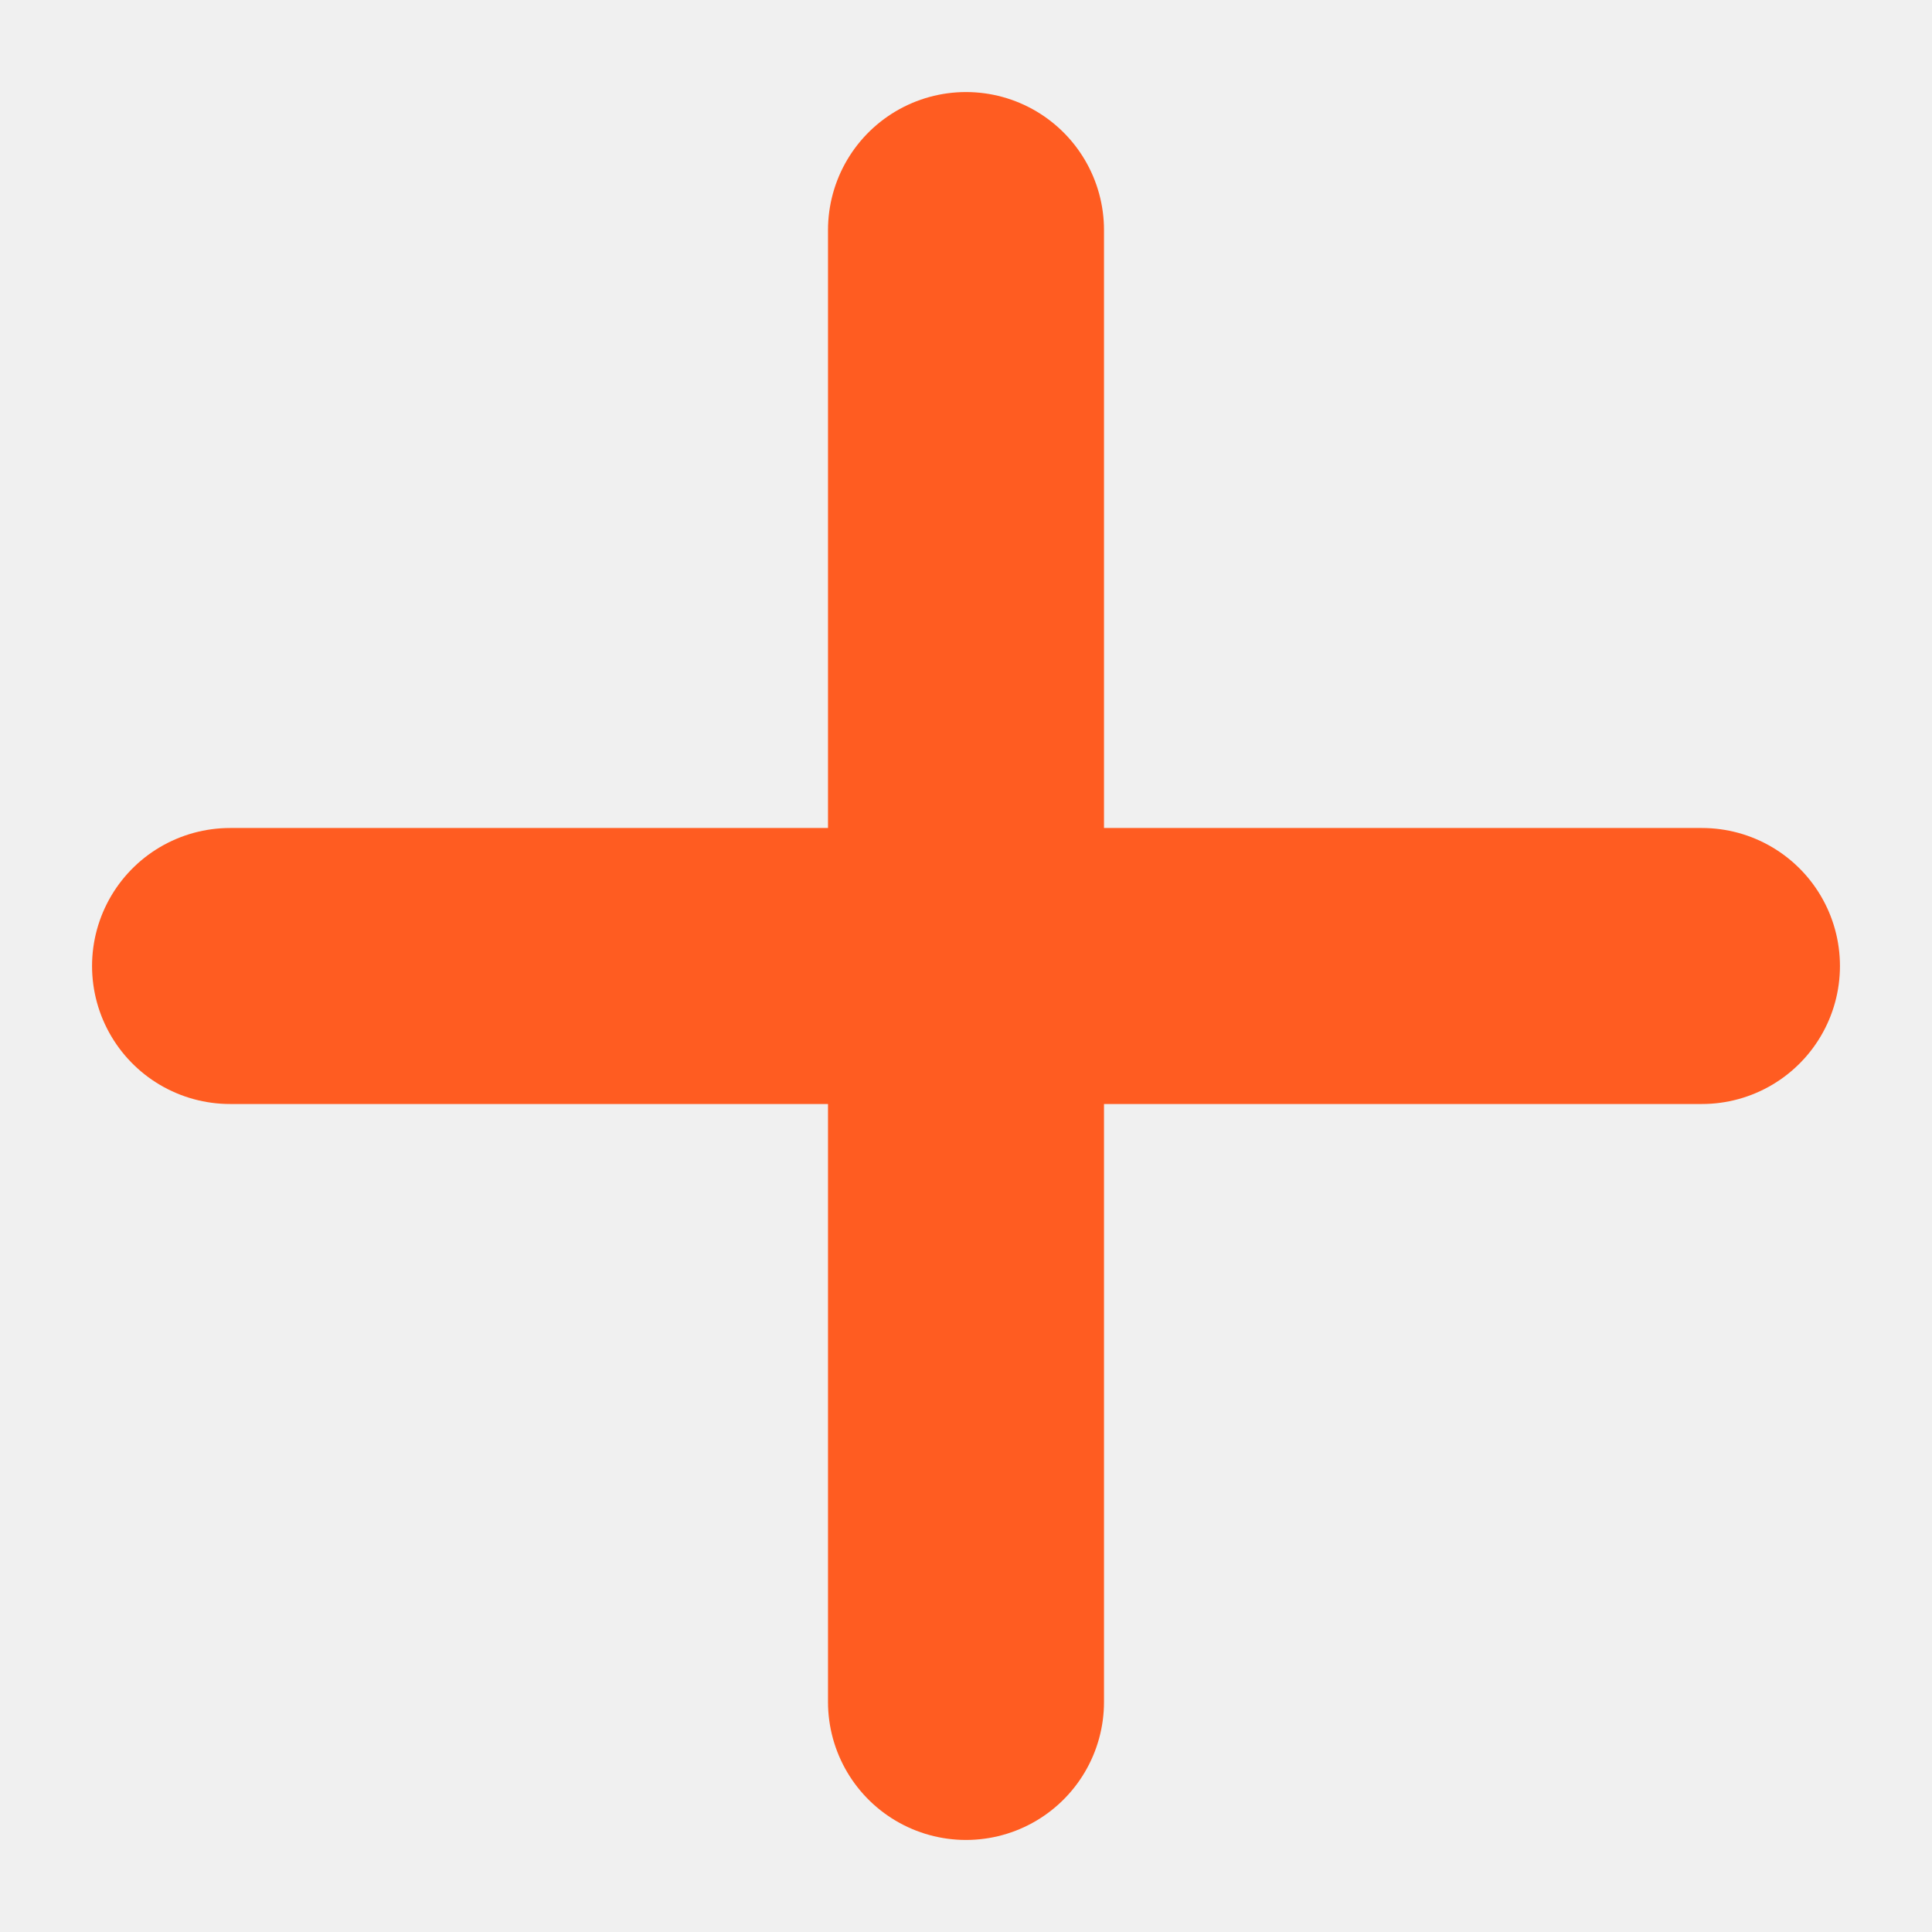
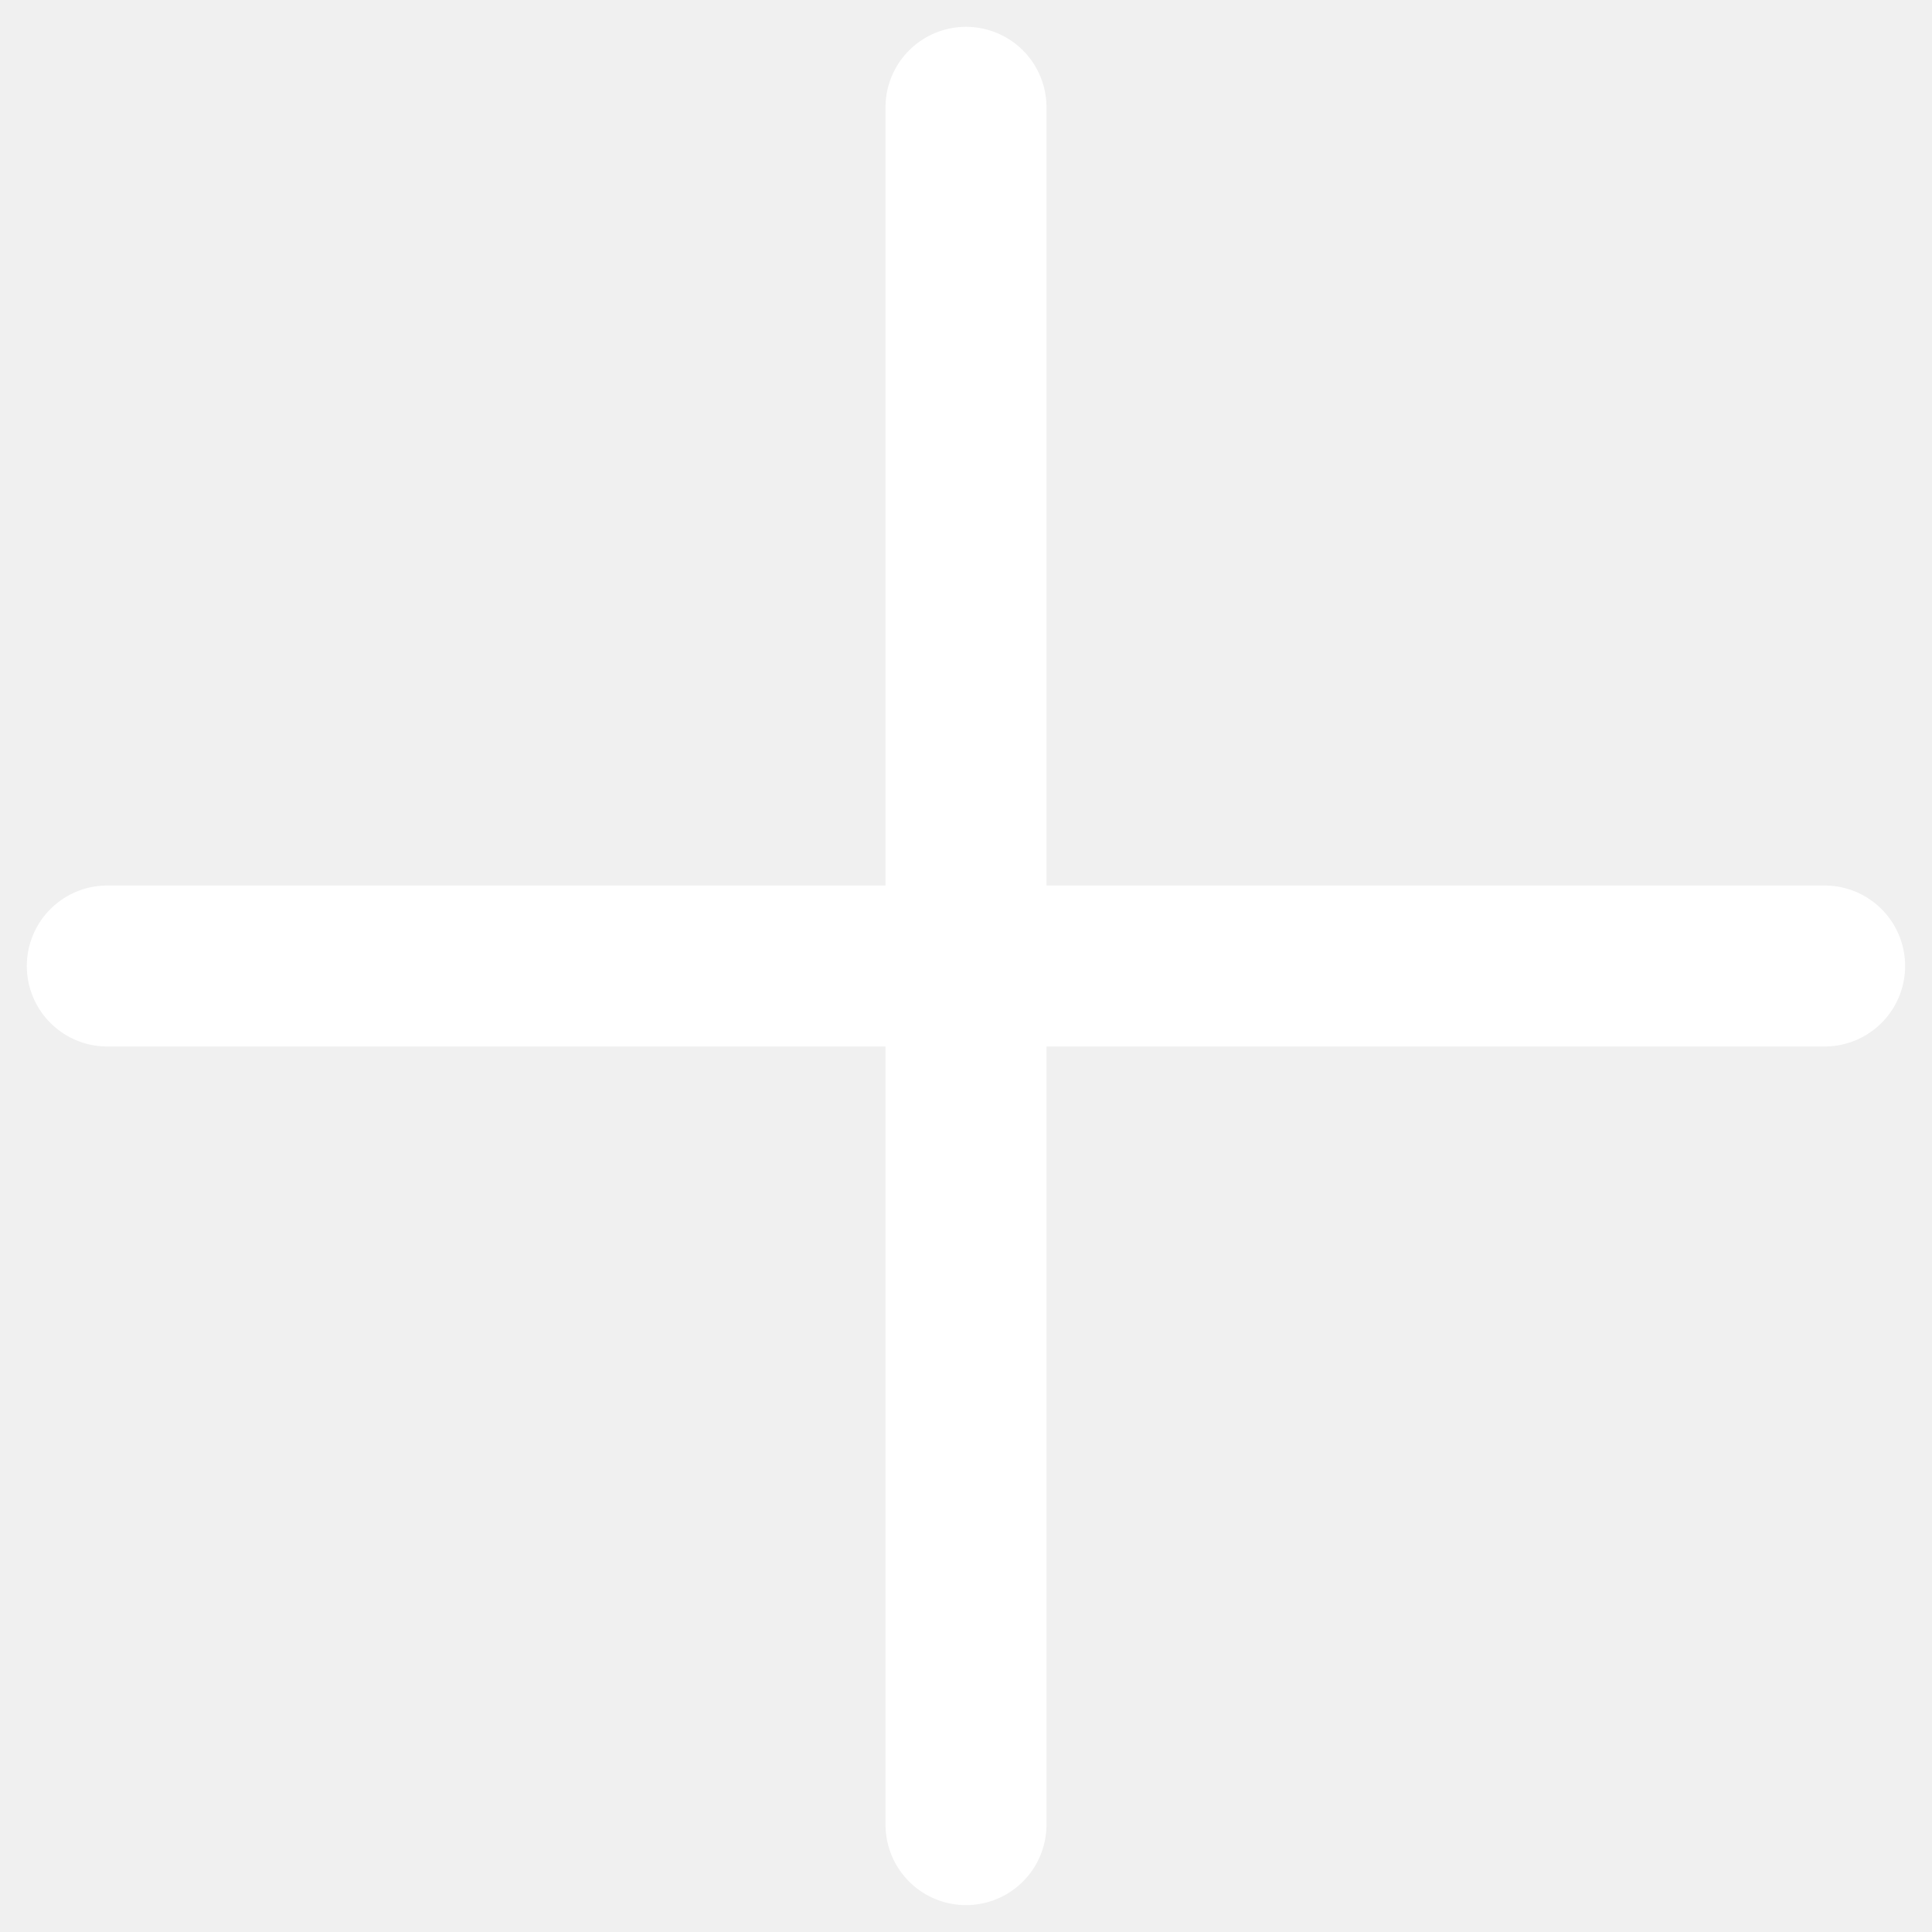
- <svg xmlns="http://www.w3.org/2000/svg" width="14" height="14" viewBox="0 0 14 14" fill="none">
-   <path d="M7 1.667V12.333M12.333 7L1.667 7" stroke="#FF5C21" stroke-width="2" stroke-linecap="round" stroke-linejoin="round" />
+ <svg xmlns="http://www.w3.org/2000/svg" width="24" height="24" viewBox="0 0 24 24" fill="none">
+   <path d="M12 1.333V22.666M22.666 12L1.333 12" stroke="white" stroke-width="2" stroke-linecap="round" stroke-linejoin="round" />
</svg>
